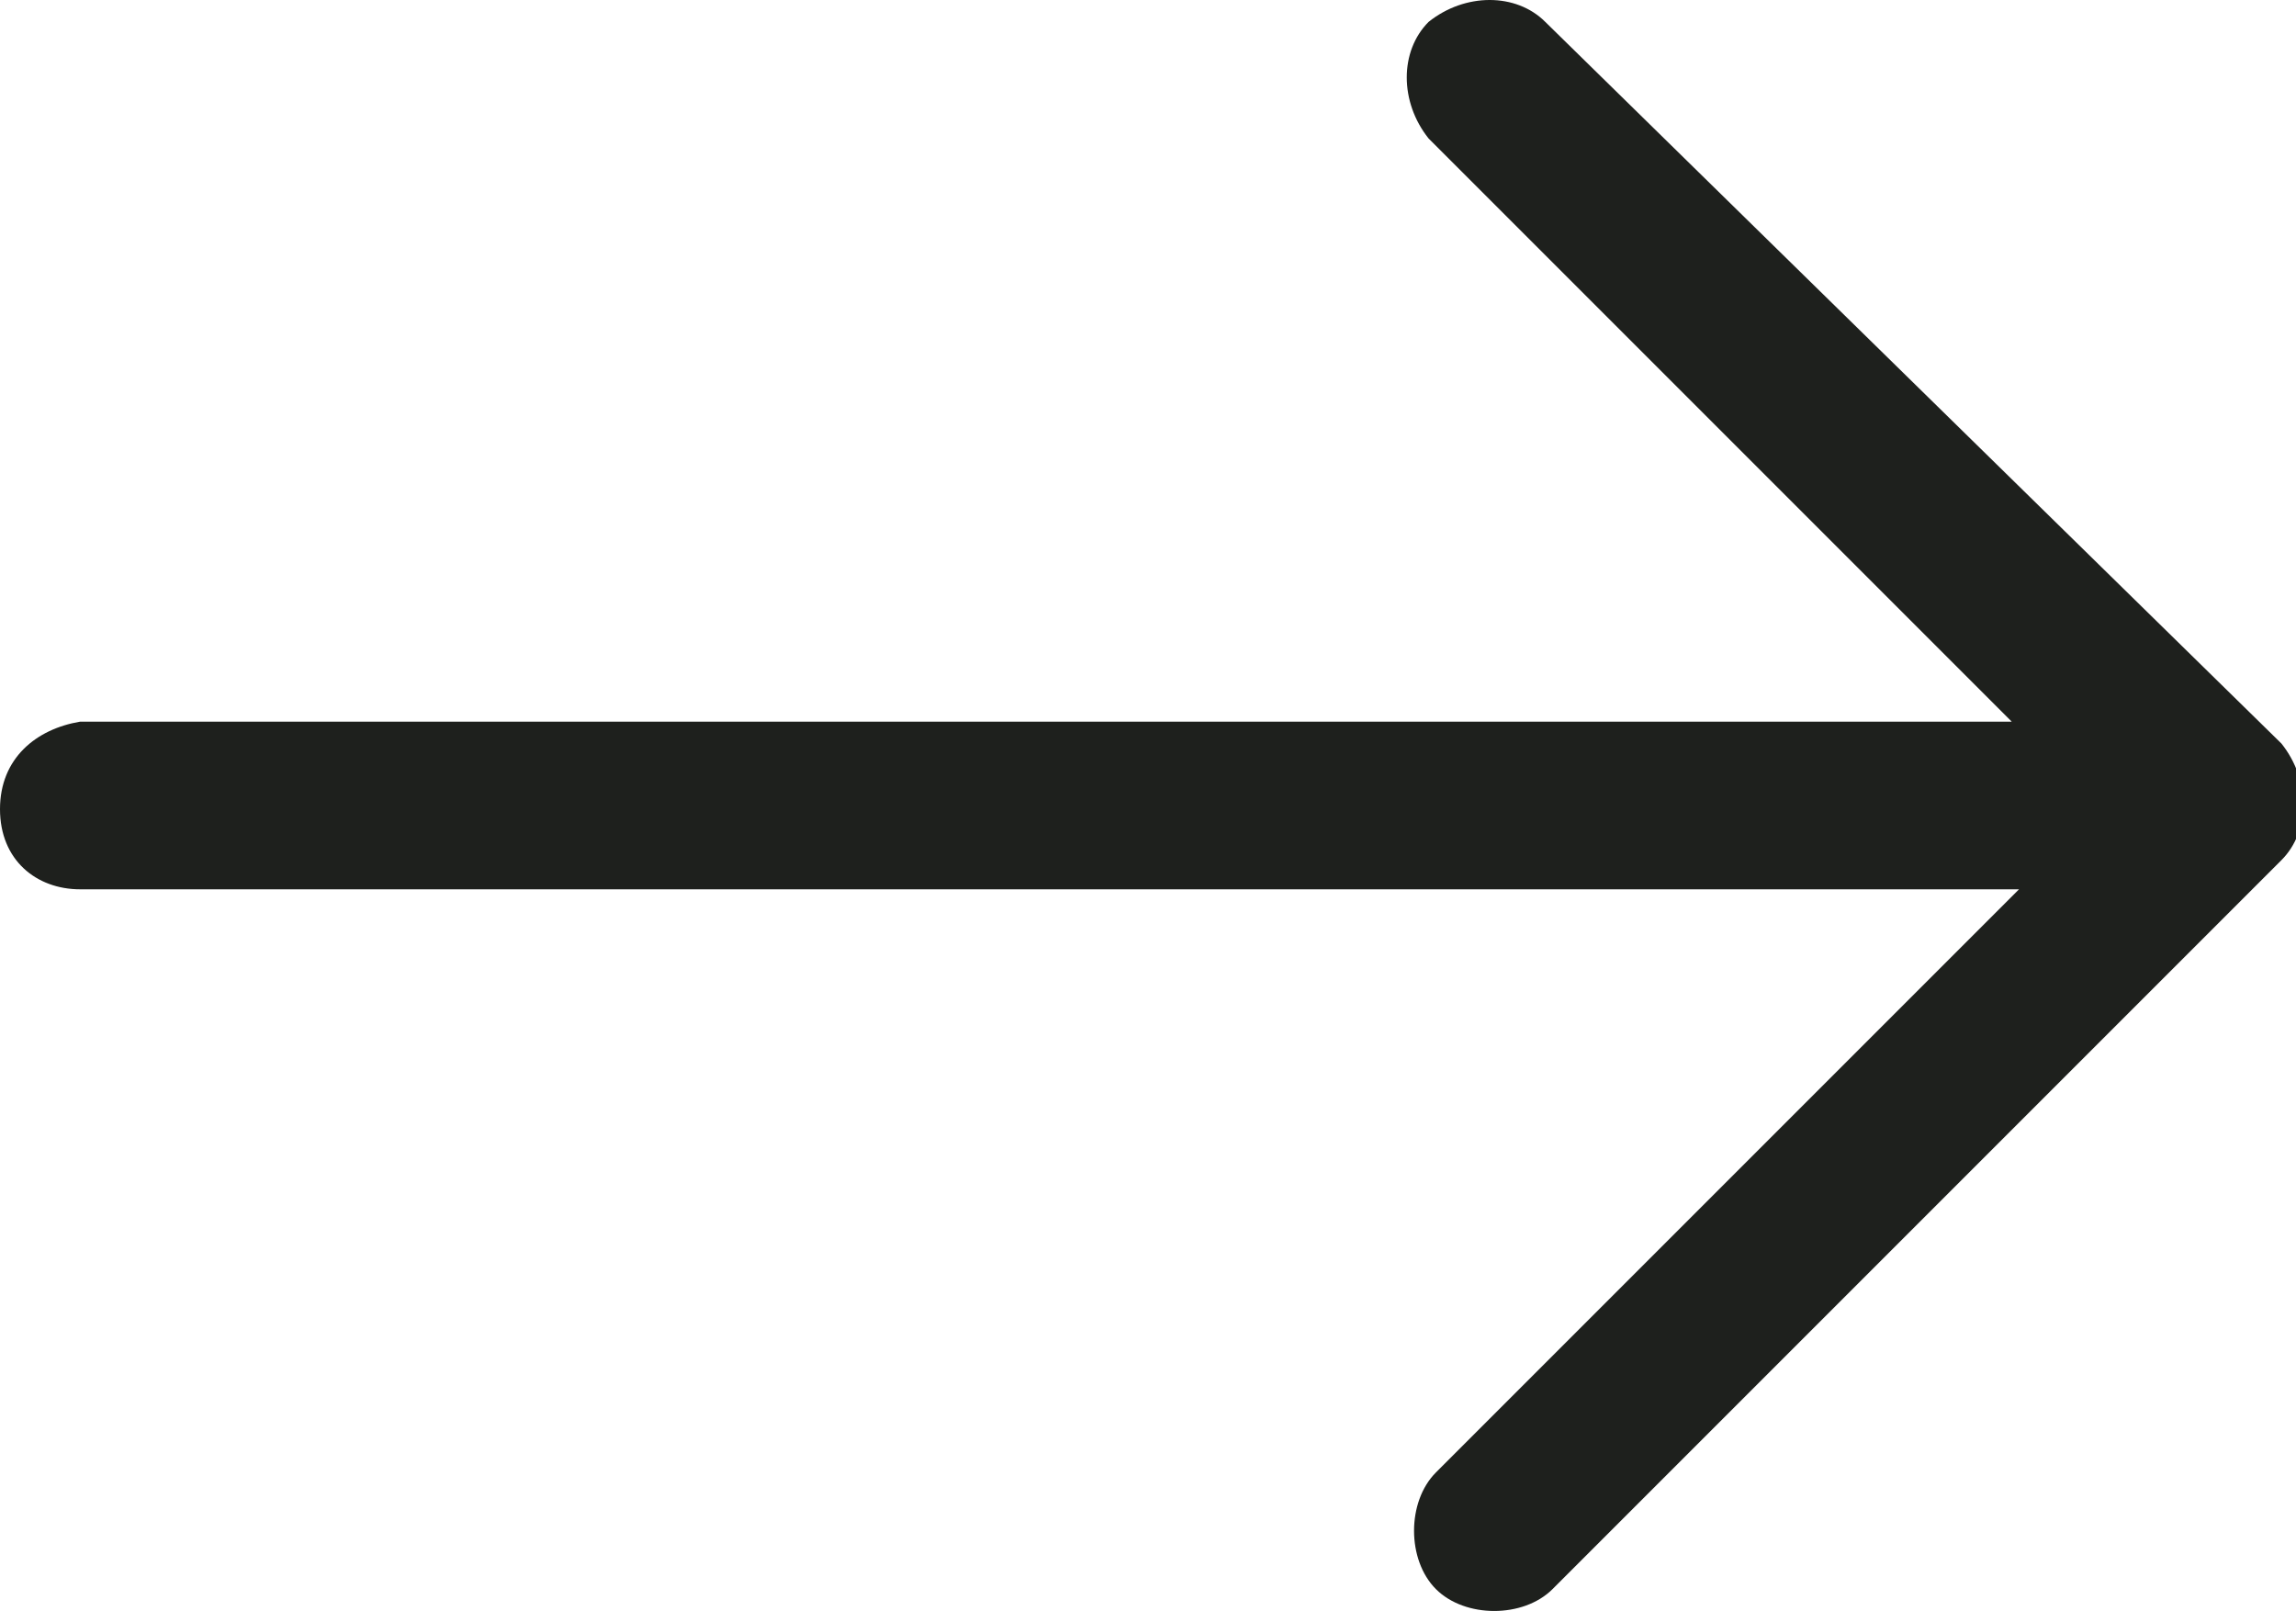
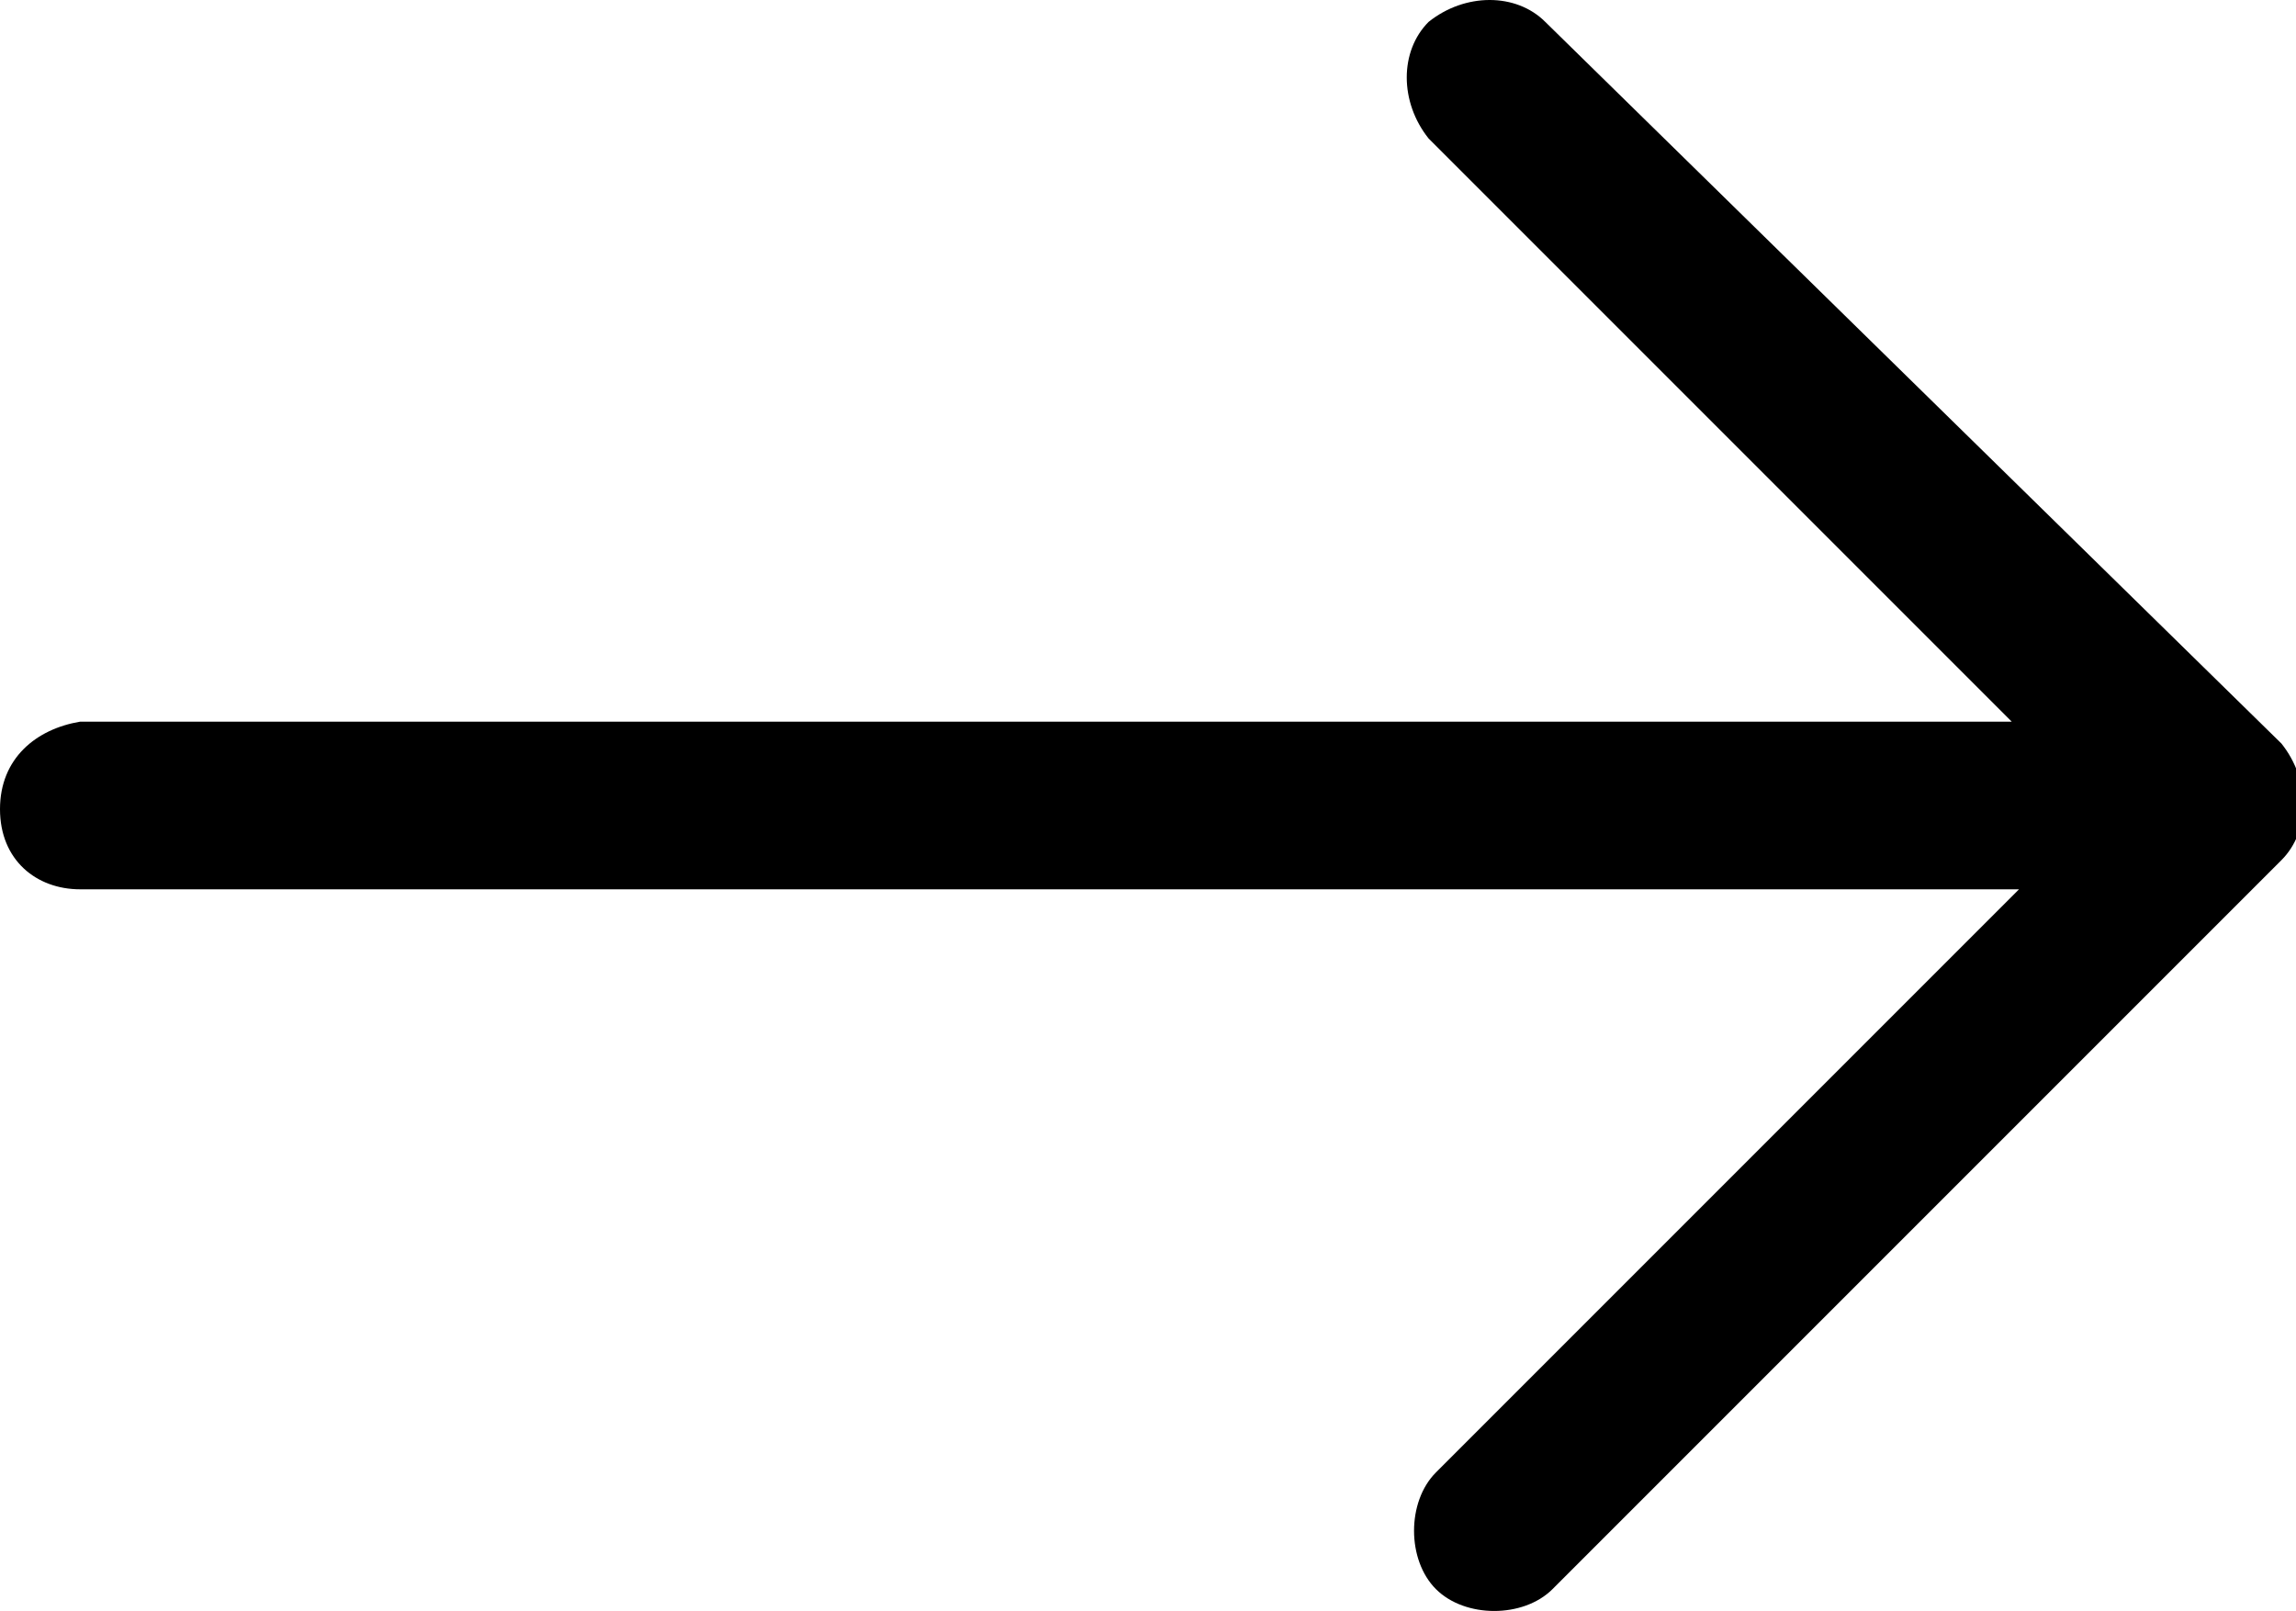
<svg xmlns="http://www.w3.org/2000/svg" version="1.1" id="Capa_1" x="0px" y="0px" viewBox="0 0 31.5 22.1" enable-background="new 0 0 31.5 22.1" xml:space="preserve">
-   <path fill="#1E201D" d="M21.2,0.3c-0.4-0.4-1.1-0.4-1.6,0c-0.4,0.4-0.4,1.1,0,1.6l8,8H1.1C0.5,10,0,10.4,0,11.1s0.5,1.1,1.1,1.1  h26.6l-8,8c-0.4,0.4-0.4,1.2,0,1.6c0.4,0.4,1.2,0.4,1.6,0l10-10c0.4-0.4,0.4-1.1,0-1.6L21.2,0.3z" />
+   <path d="M21.2,0.3c-0.4-0.4-1.1-0.4-1.6,0c-0.4,0.4-0.4,1.1,0,1.6l8,8H1.1C0.5,10,0,10.4,0,11.1s0.5,1.1,1.1,1.1  h26.6l-8,8c-0.4,0.4-0.4,1.2,0,1.6c0.4,0.4,1.2,0.4,1.6,0l10-10c0.4-0.4,0.4-1.1,0-1.6L21.2,0.3z" />
</svg>
